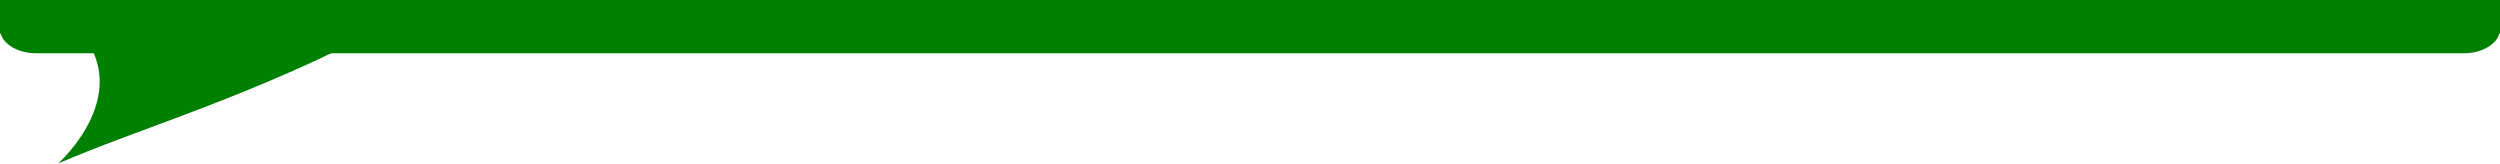
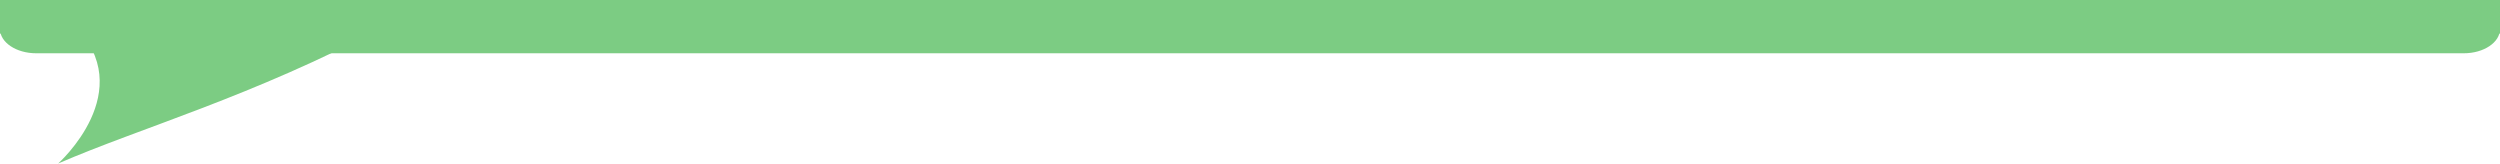
<svg xmlns="http://www.w3.org/2000/svg" width="341.544" height="22.338" id="svg2" version="1.1">
  <defs id="defs4" />
  <g id="layer1" transform="translate(-72.82934,-321.2746)">
-     <g id="g4514" transform="matrix(-1,0,0,1,487.2031,-30)" style="fill:#008000">
-       <path id="rect4450" d="m 361.786,354.862 c 0,0 35.301,-7.206 42.5,-0.179 -9.051,8.991 2.143,18.929 2.143,18.929 -11.333,-4.913 -26.429,-9.097 -44.643,-18.75 z" style="fill:#008000;stroke:none" />
-       <g transform="matrix(1,0,0,-1,-11.48864,603.169)" id="layer1-6" style="fill:#008000">
-         <g transform="translate(0,-240)" id="g4084-8-8" style="fill:#008000">
-           <g transform="matrix(1.005924,0,0,0.6730555,-0.4905206,158.4425)" id="g4080-5-1" style="fill:#008000">
-             <rect style="fill:#008000;stroke:none" id="rect4056-53-8" width="339.533" height="9.844" x="84.309" y="484.616" ry="4.922" />
-             <rect style="fill:#008000;stroke:none" id="rect4056-5-5-4" width="339.533" height="6.814" x="84.309" y="488.616" ry="0" />
+     <g id="g4514" transform="matrix(-1,0,0,1,487.2031,-30)" style="fill:#7ccc83;fill-opacity:1">
+       <path id="rect4450" d="m 361.786,354.862 c 0,0 35.301,-7.206 42.5,-0.179 -9.051,8.991 2.143,18.929 2.143,18.929 -11.333,-4.913 -26.429,-9.097 -44.643,-18.75 z" style="fill:#7ccc83;stroke:none;fill-opacity:1" />
+       <g transform="matrix(1,0,0,-1,-11.48864,603.169)" id="layer1-6" style="fill:#7ccc83;fill-opacity:1">
+         <g transform="translate(0,-240)" id="g4084-8-8" style="fill:#7ccc83;fill-opacity:1">
+           <g transform="matrix(1.005924,0,0,0.6730555,-0.4905206,158.4425)" id="g4080-5-1" style="fill:#7ccc83;fill-opacity:1">
+             <rect style="fill:#7ccc83;stroke:none;fill-opacity:1" id="rect4056-53-8" width="339.533" height="9.844" x="84.309" y="484.616" ry="4.922" />
+             <rect style="fill:#7ccc83;stroke:none;fill-opacity:1" id="rect4056-5-5-4" width="339.533" height="6.814" x="84.309" y="488.616" ry="0" />
          </g>
        </g>
      </g>
    </g>
  </g>
</svg>
